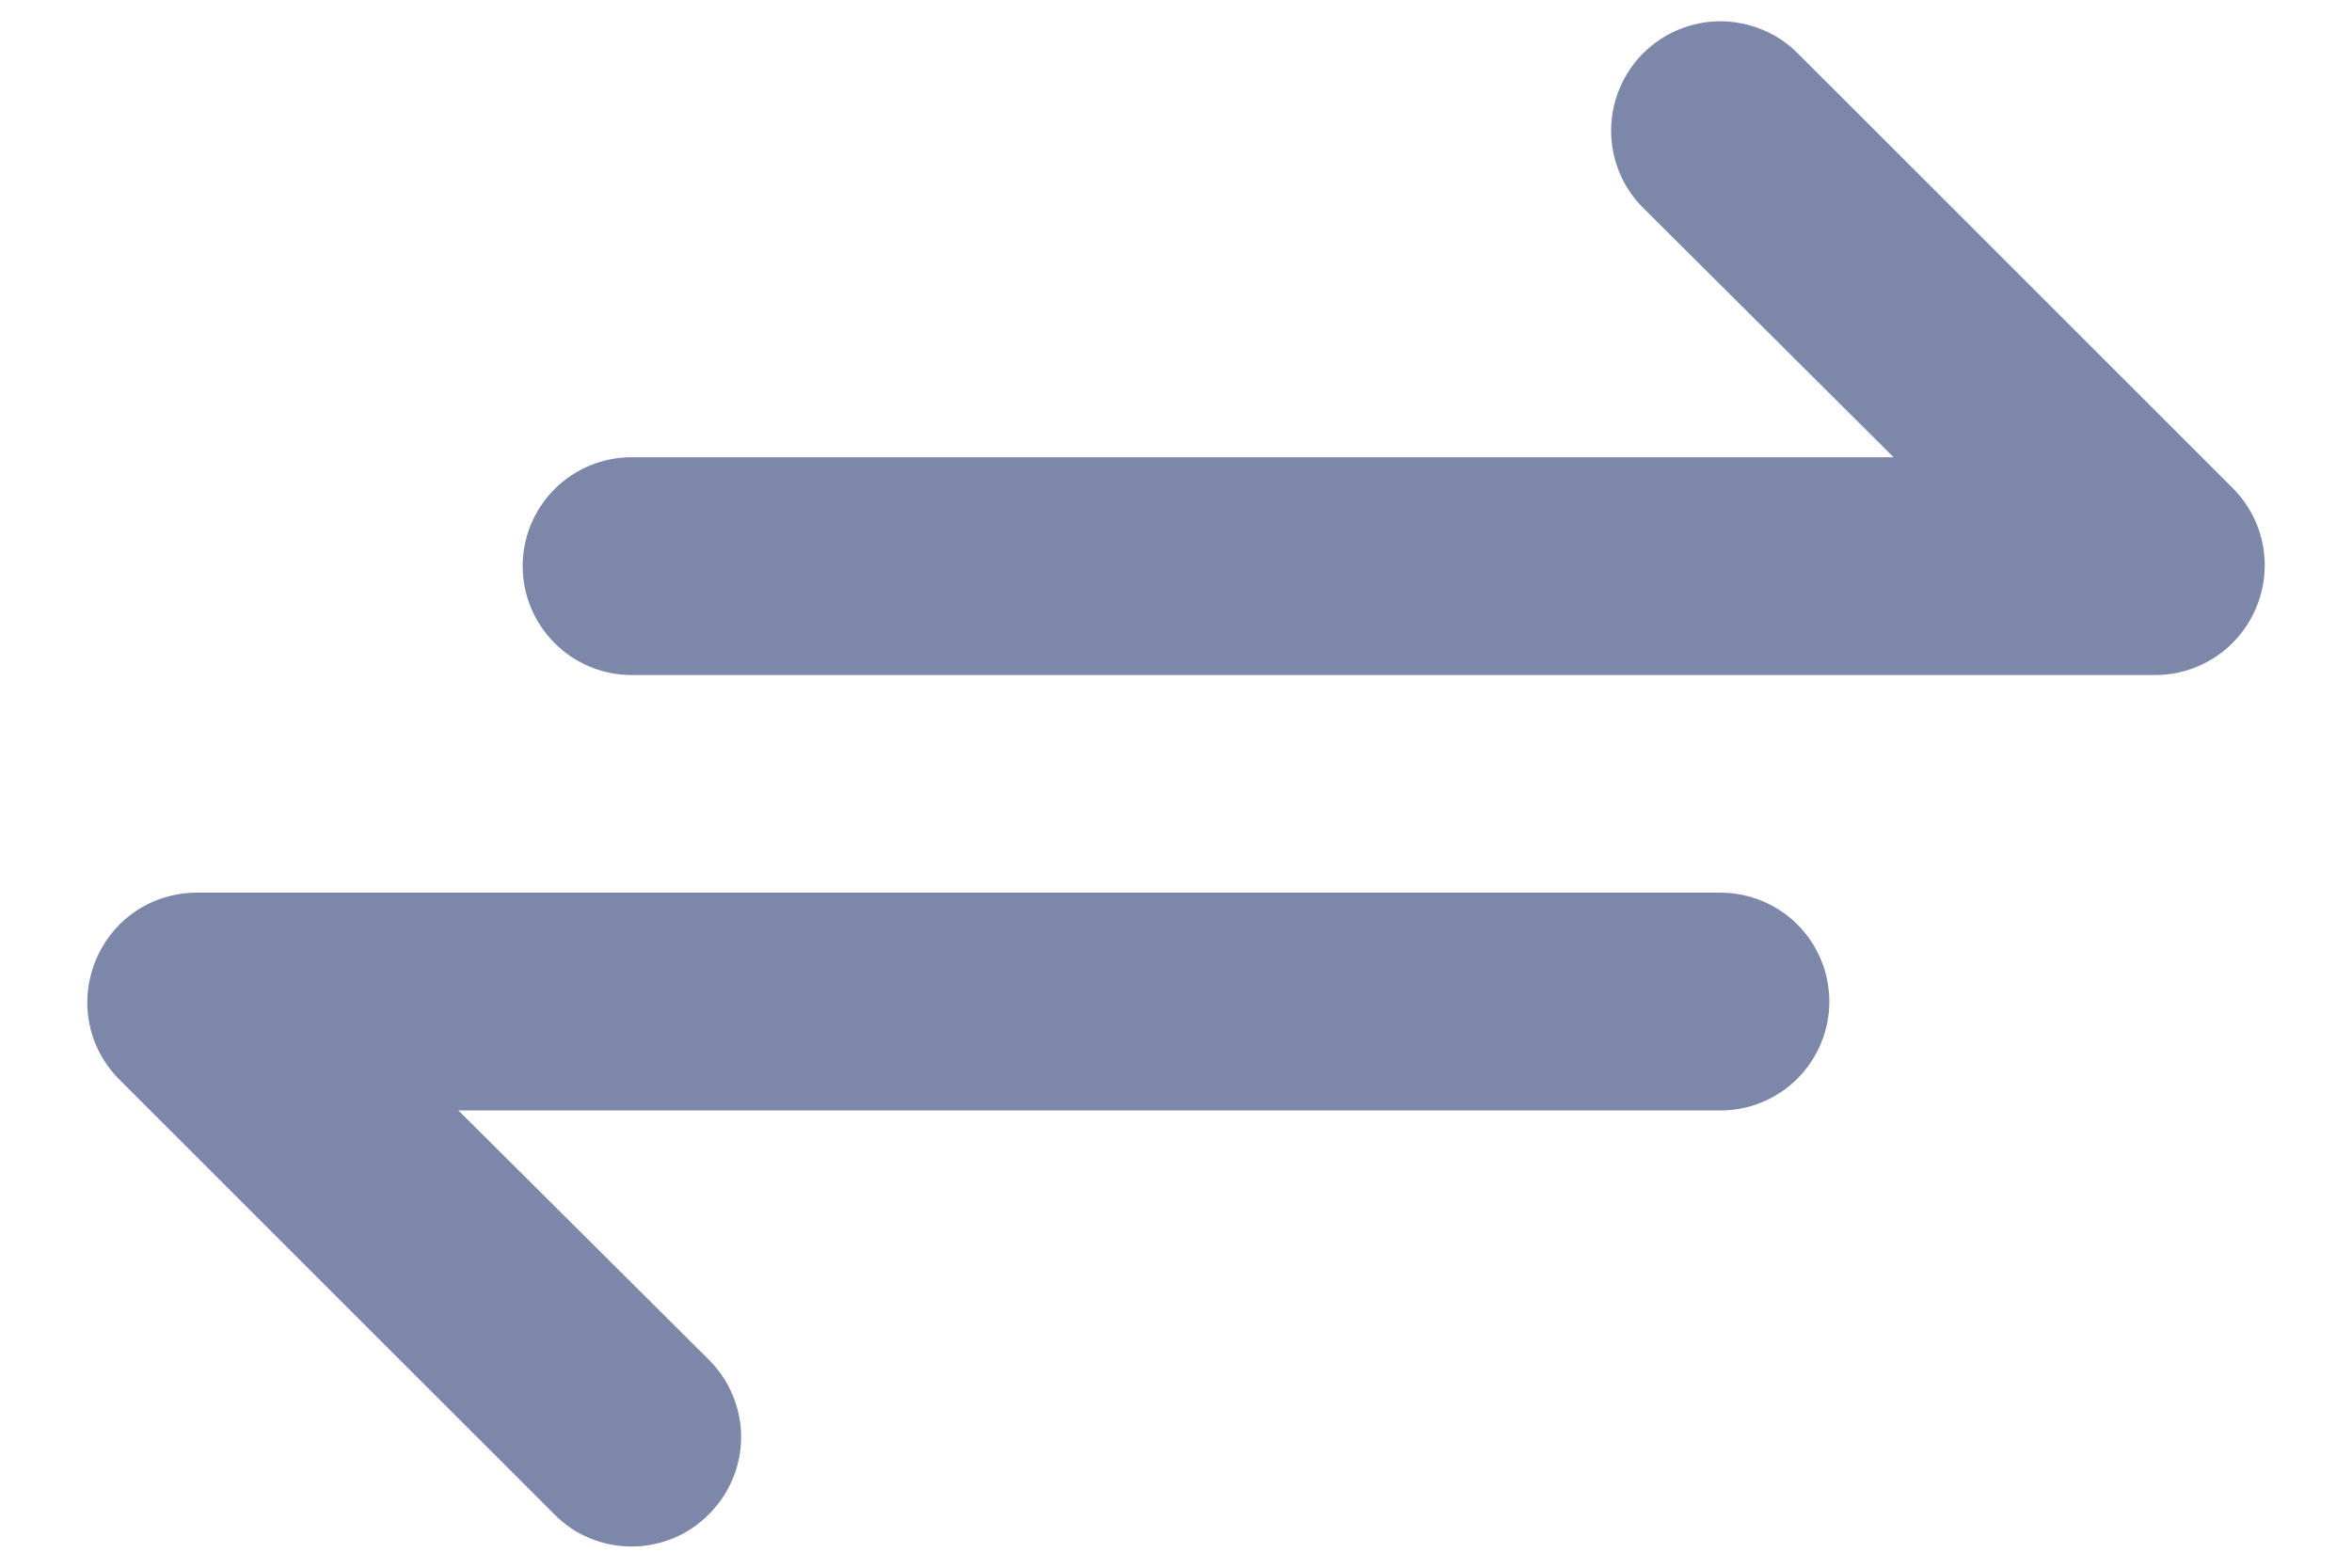
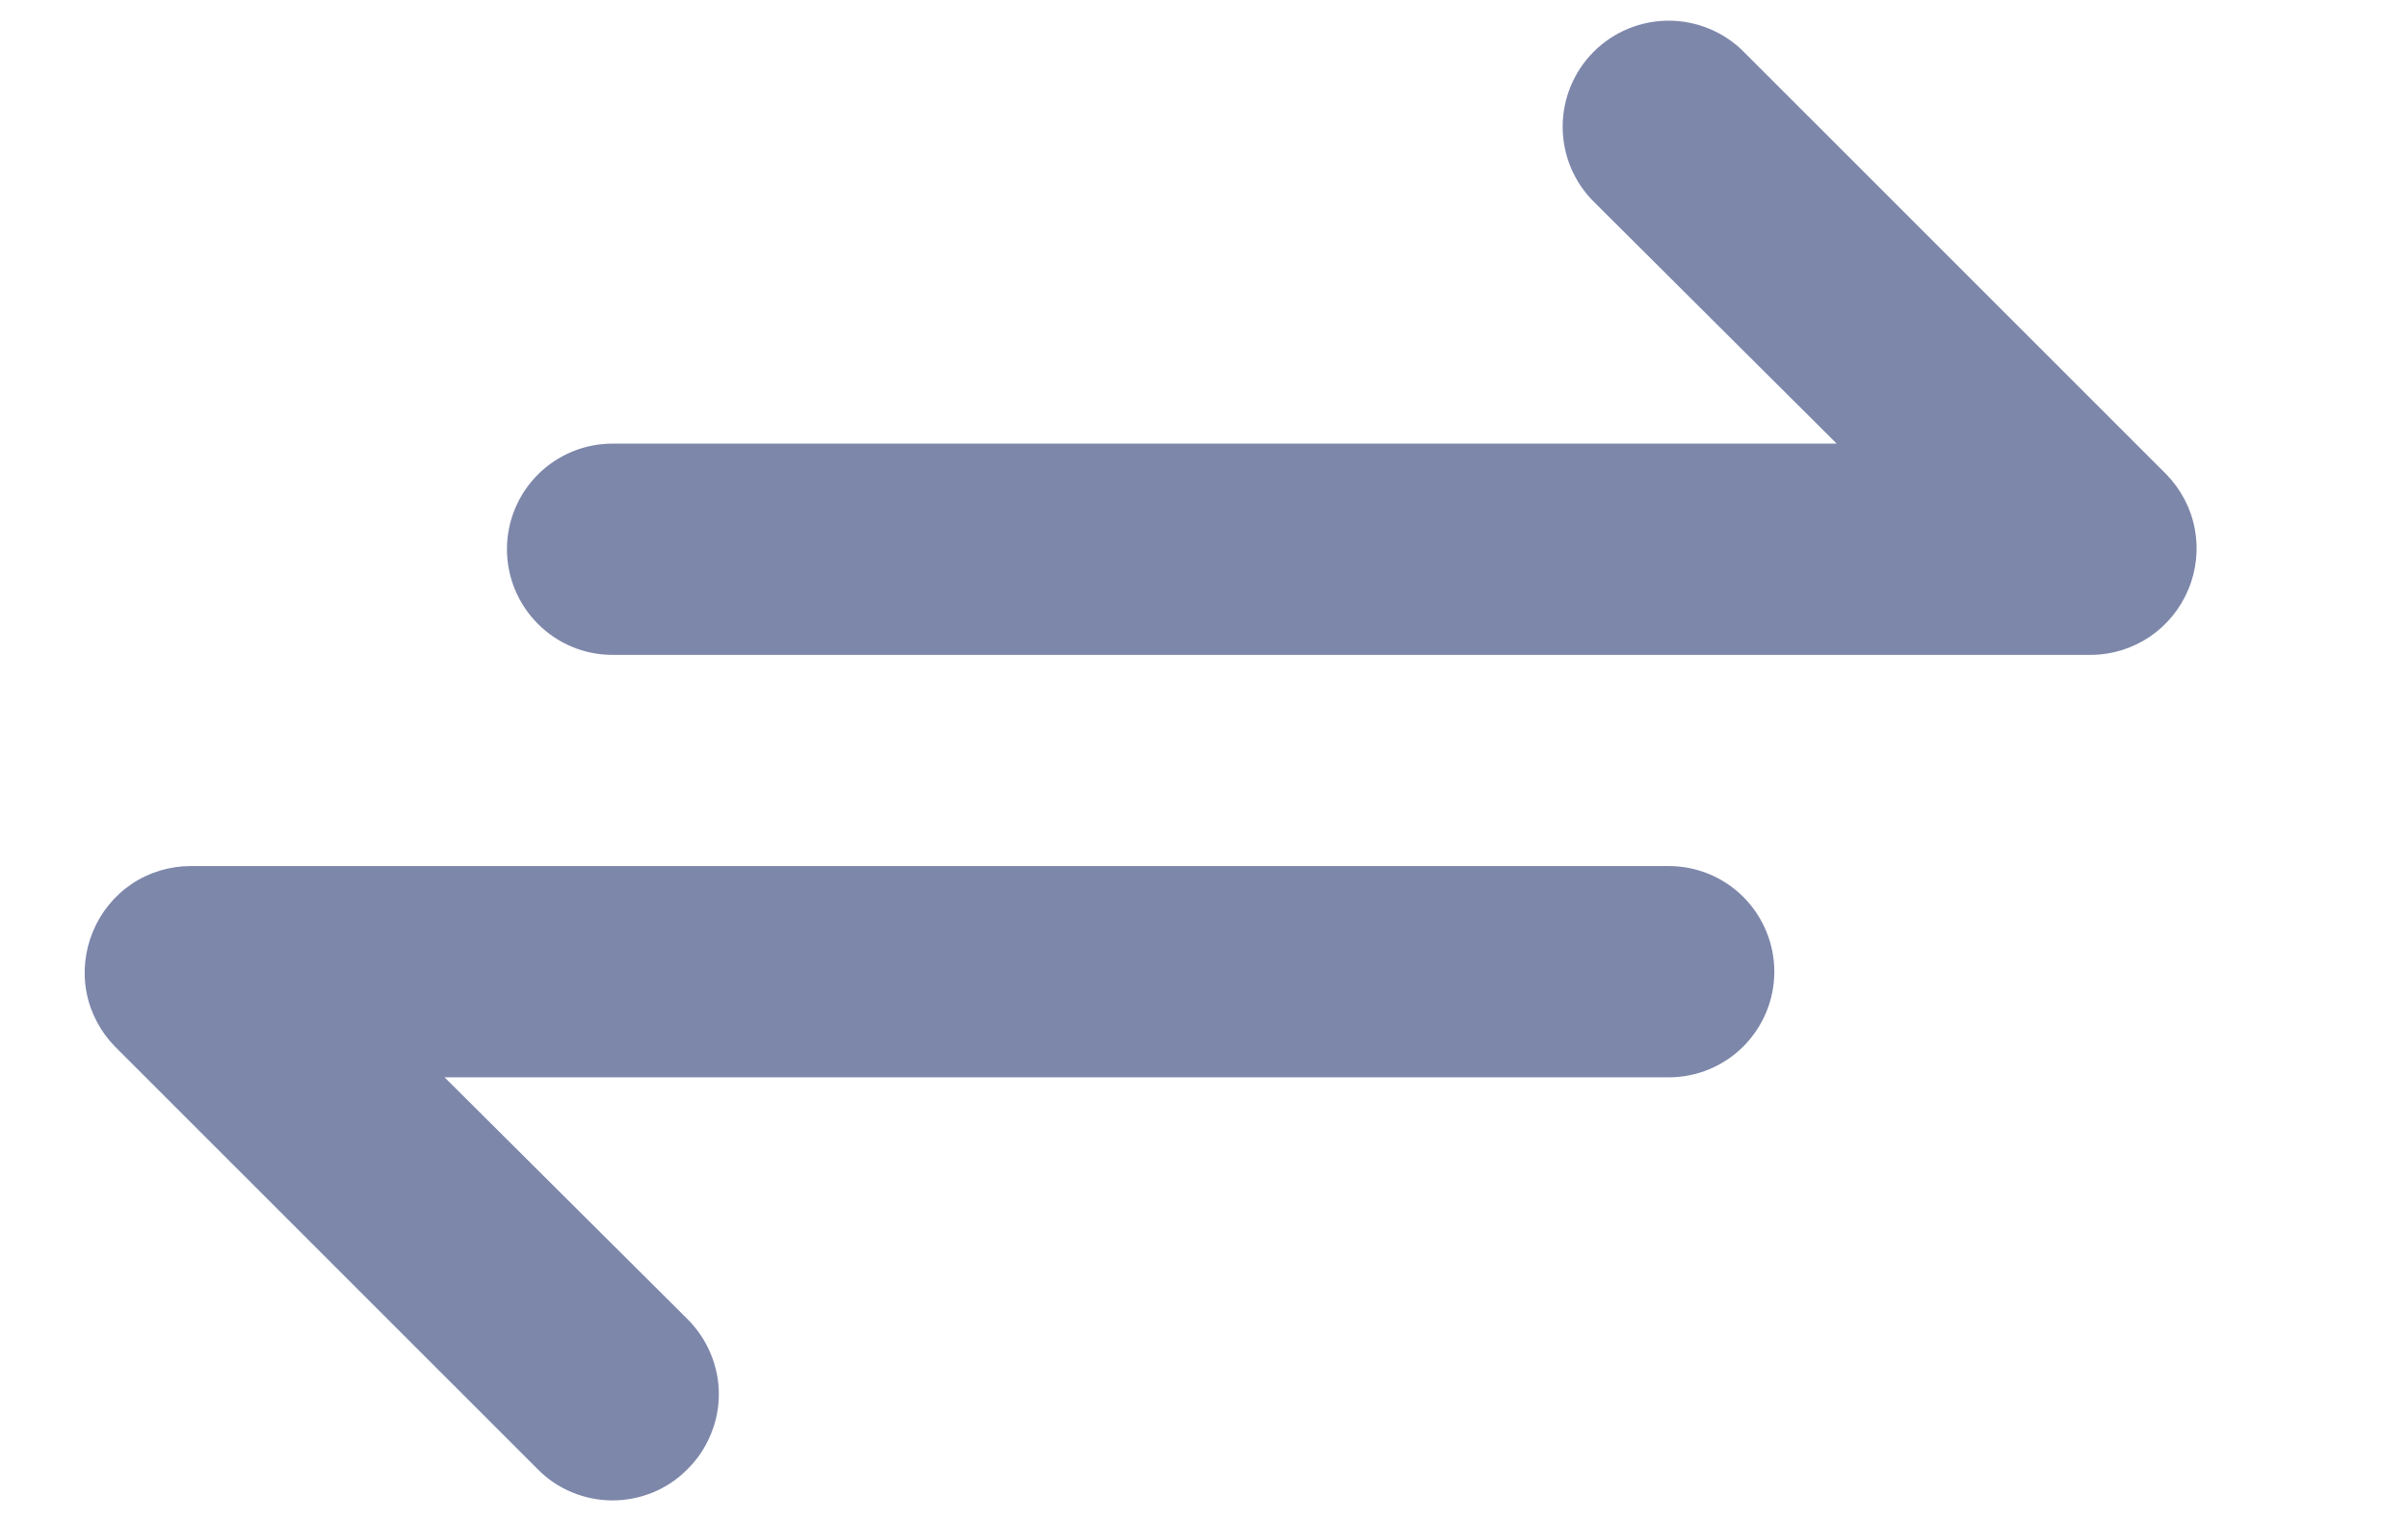
- <svg xmlns="http://www.w3.org/2000/svg" width="18" height="12" viewBox="0 0 18 12" fill="none">
+ <svg xmlns="http://www.w3.org/2000/svg" width="19" height="12" viewBox="0 0 19 12" fill="none">
  <path d="M17.092 3.741L13.758 0.408C13.681 0.33 13.588 0.269 13.487 0.227C13.385 0.185 13.277 0.163 13.167 0.163C12.945 0.163 12.732 0.251 12.575 0.408C12.418 0.565 12.33 0.778 12.33 1C12.33 1.222 12.418 1.435 12.575 1.591L14.492 3.5H4.833C4.612 3.5 4.4 3.588 4.244 3.744C4.088 3.9 4 4.112 4 4.333C4 4.554 4.088 4.766 4.244 4.922C4.4 5.079 4.612 5.167 4.833 5.167H16.5C16.665 5.166 16.825 5.116 16.962 5.024C17.098 4.932 17.204 4.802 17.267 4.65C17.331 4.498 17.348 4.331 17.317 4.169C17.286 4.007 17.207 3.859 17.092 3.741ZM13.167 6.833H1.5C1.336 6.834 1.175 6.883 1.038 6.975C0.902 7.067 0.796 7.198 0.733 7.35C0.67 7.502 0.652 7.669 0.683 7.831C0.714 7.992 0.793 8.141 0.908 8.258L4.242 11.591C4.319 11.67 4.411 11.732 4.513 11.774C4.614 11.816 4.723 11.838 4.833 11.838C4.943 11.838 5.052 11.816 5.154 11.774C5.255 11.732 5.348 11.67 5.425 11.591C5.503 11.514 5.565 11.422 5.607 11.32C5.65 11.219 5.672 11.11 5.672 11C5.672 10.89 5.65 10.781 5.607 10.679C5.565 10.578 5.503 10.486 5.425 10.408L3.508 8.5H13.167C13.388 8.5 13.6 8.412 13.756 8.256C13.912 8.099 14 7.888 14 7.667C14 7.445 13.912 7.234 13.756 7.077C13.6 6.921 13.388 6.833 13.167 6.833Z" fill="#7D87AA" />
</svg>
